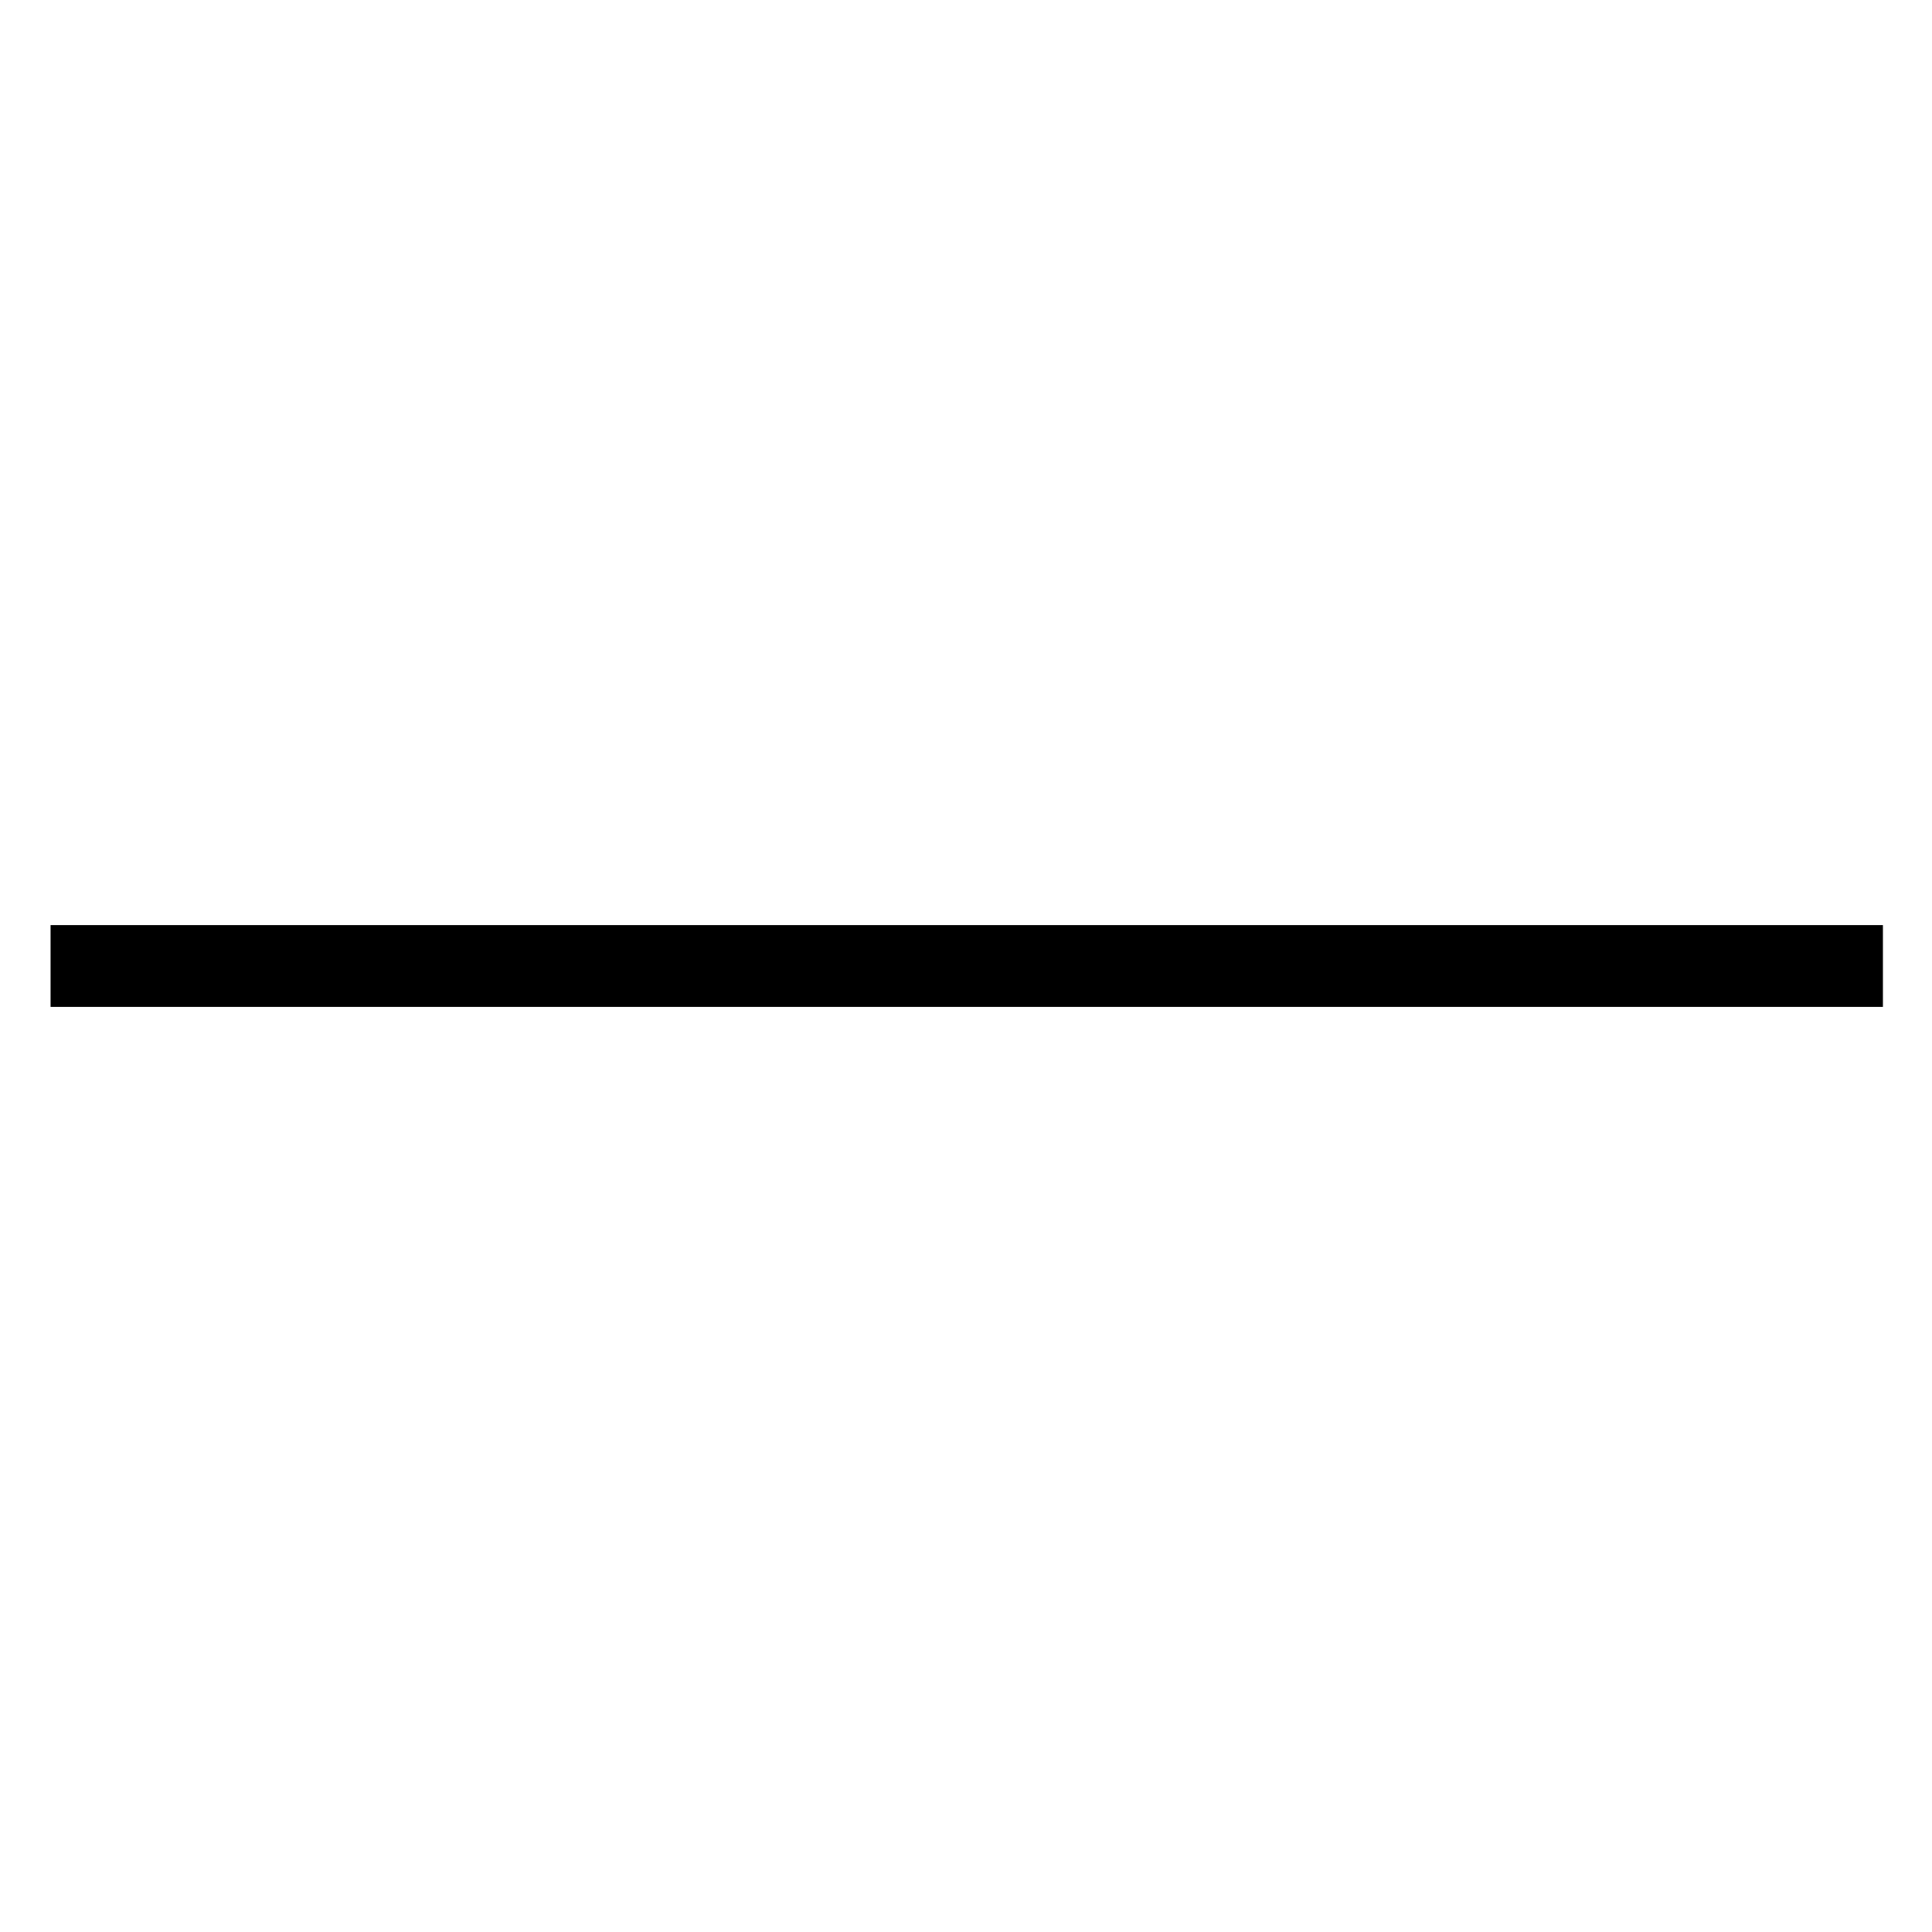
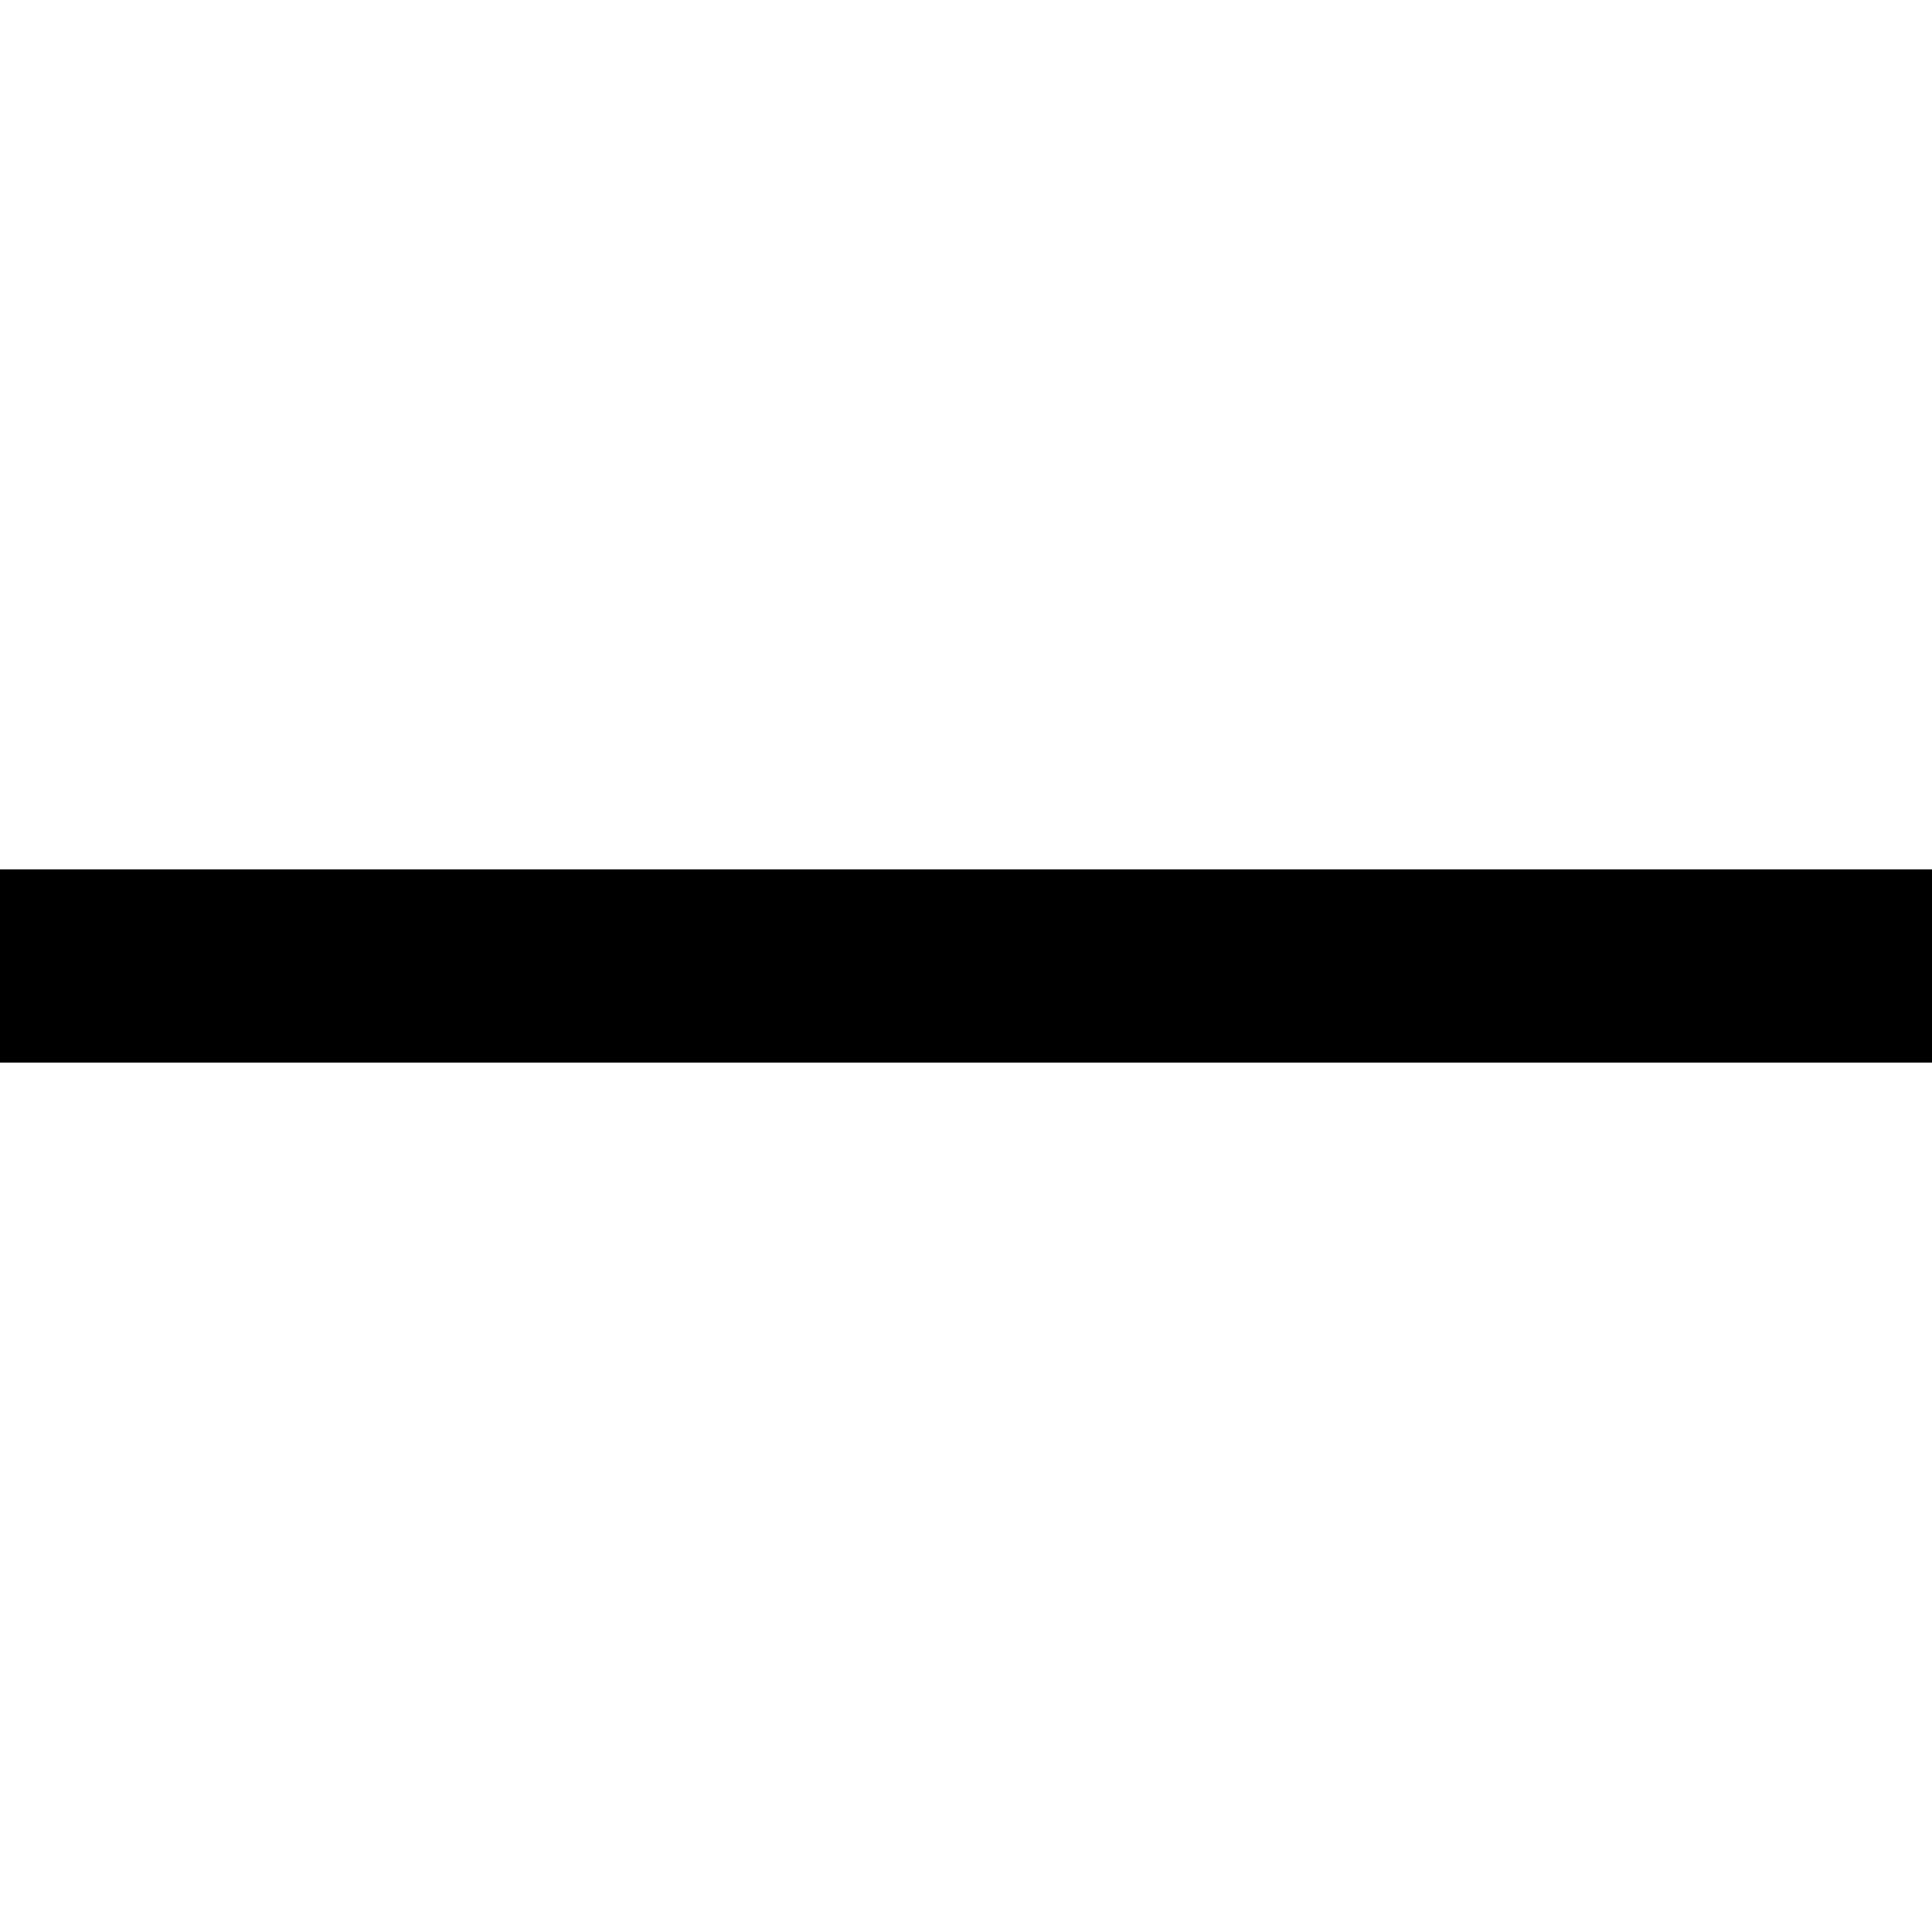
- <svg xmlns="http://www.w3.org/2000/svg" width="1299" height="1299" xml:space="preserve" overflow="hidden">
-   <g>
-     <rect x="0" y="0" width="1299" height="1299" fill="#000000" fill-opacity="0" />
-     <rect x="34" y="622" width="1232" height="55" />
+ <svg xmlns="http://www.w3.org/2000/svg" width="20" height="20" viewBox="0 0 0.2 0.2" version="1.1" id="svg1">
+   <defs id="defs1" />
+   <g id="layer1">
+     <rect style="fill:#000000;fill-opacity:1;stroke-width:0.01" id="rect101" width="0.2" height="0.02" x="0" y="0.09" />
  </g>
</svg>
